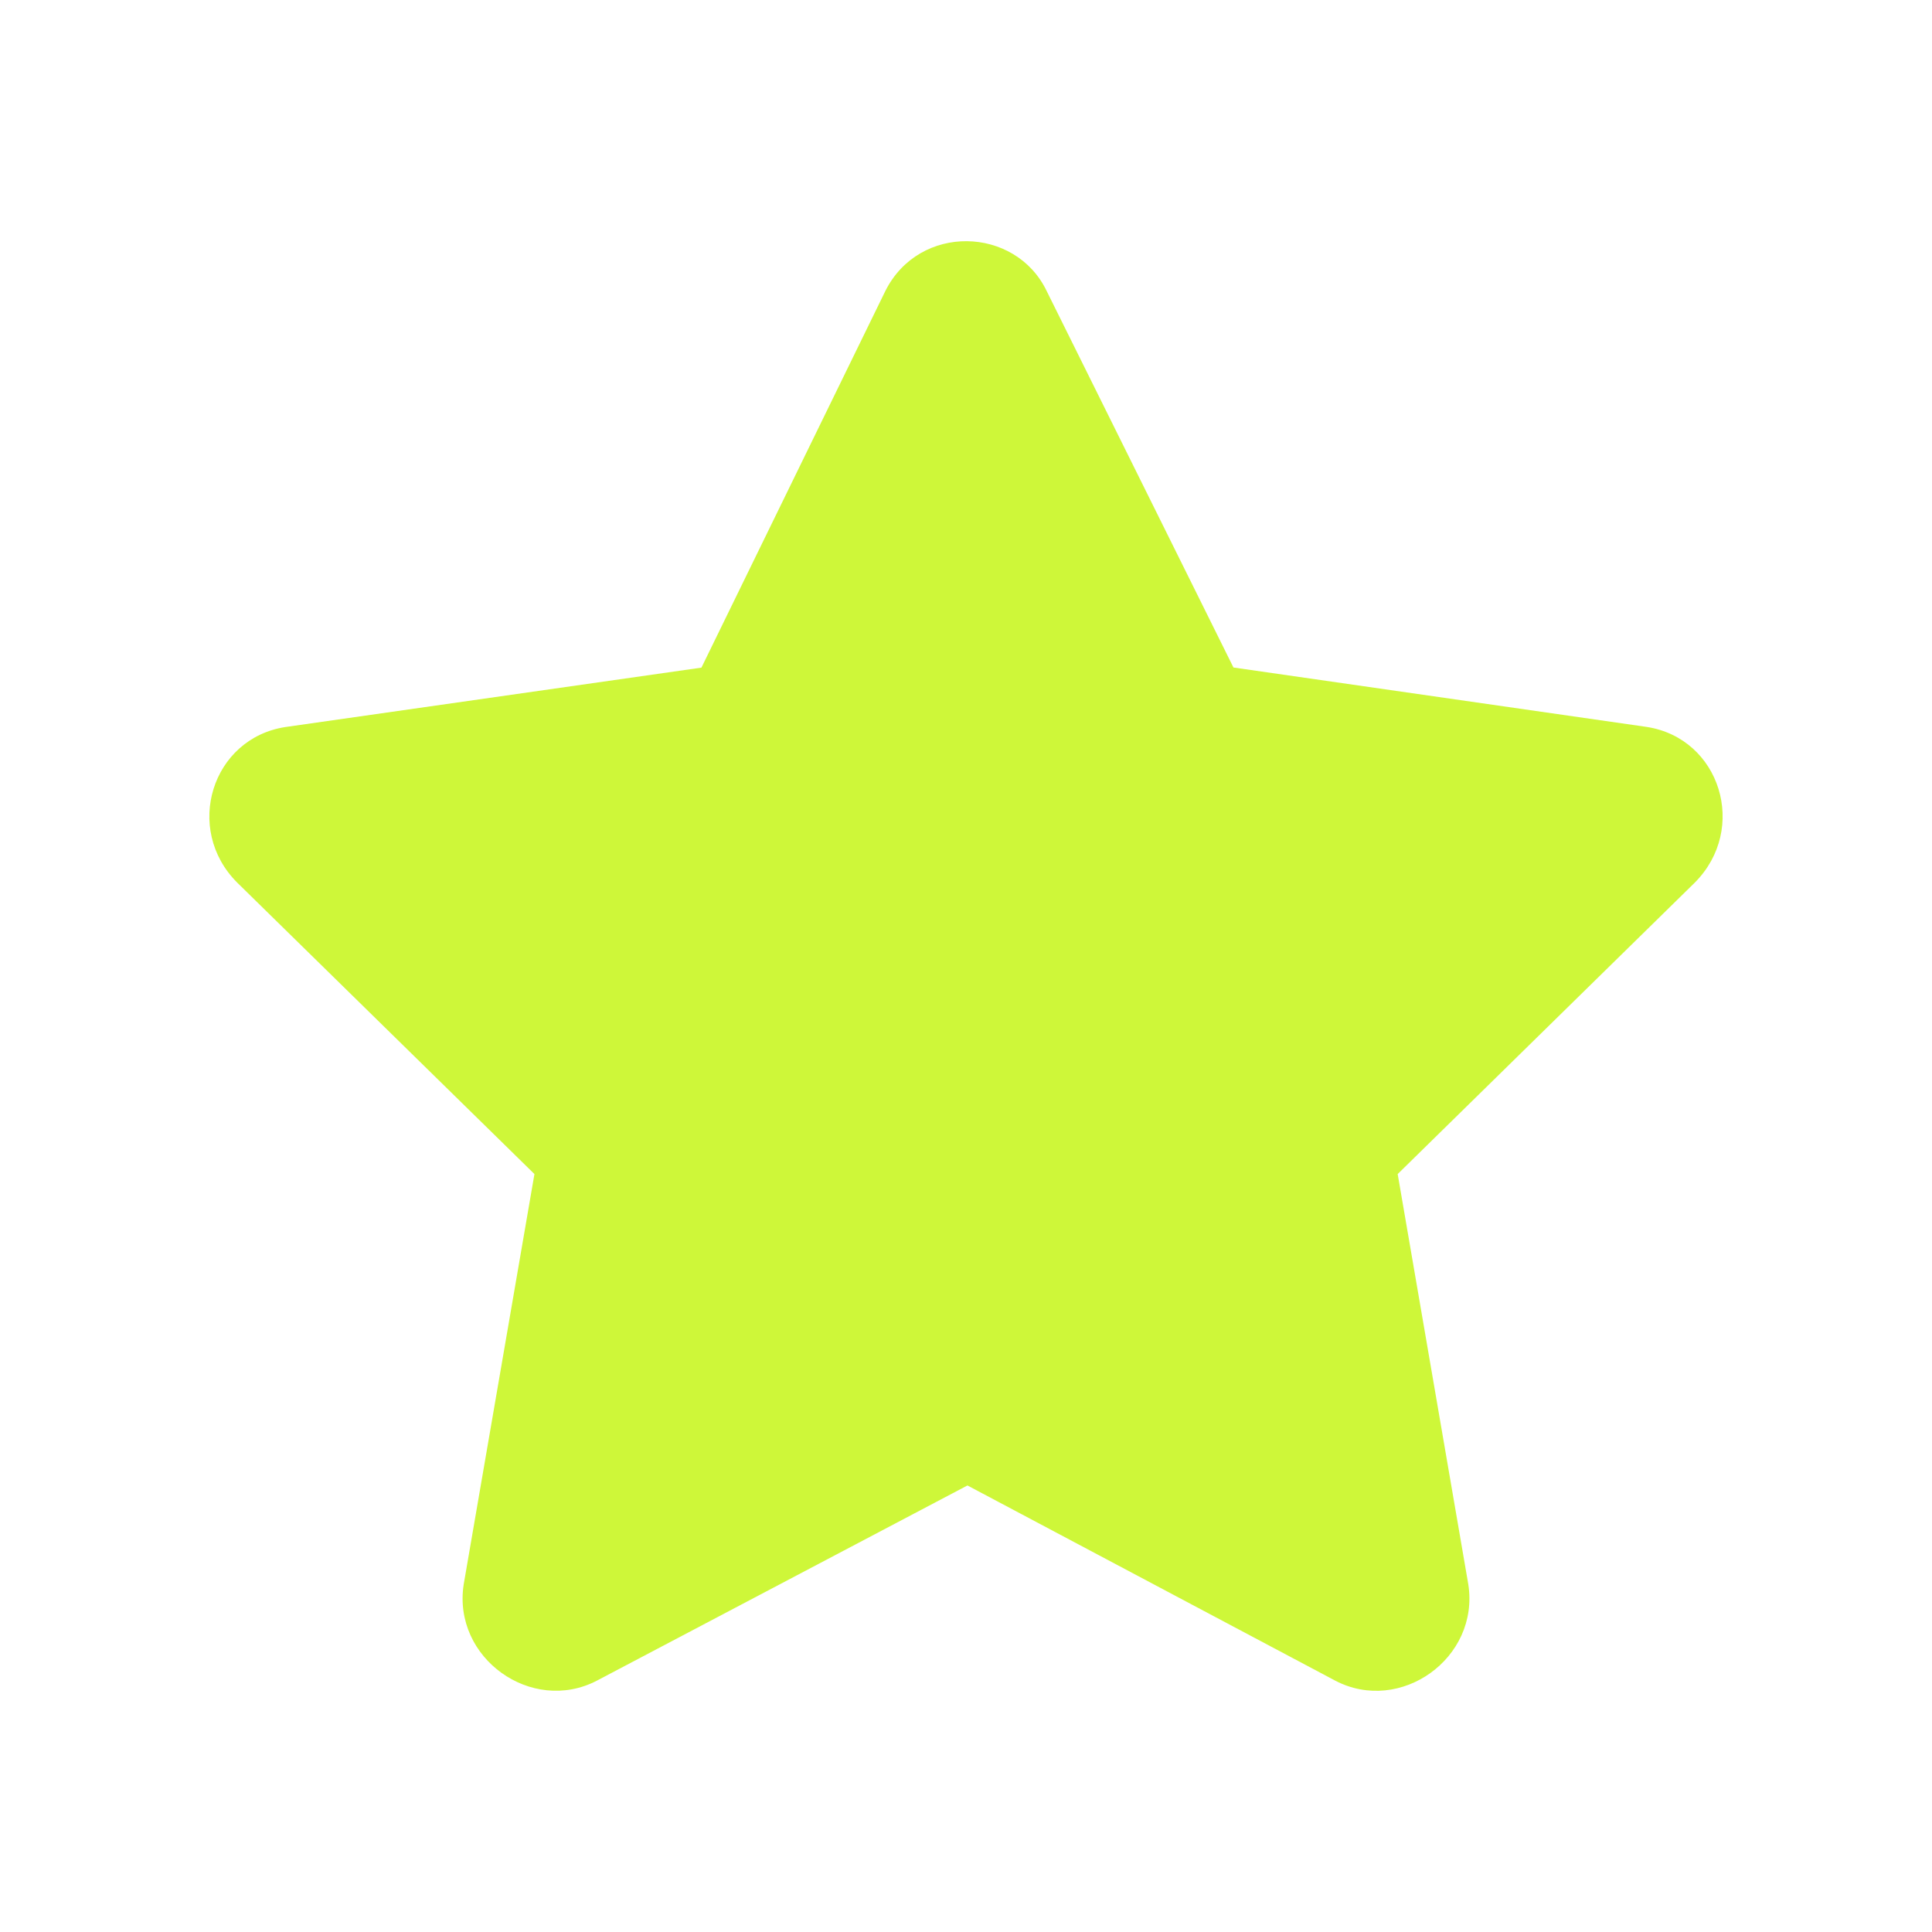
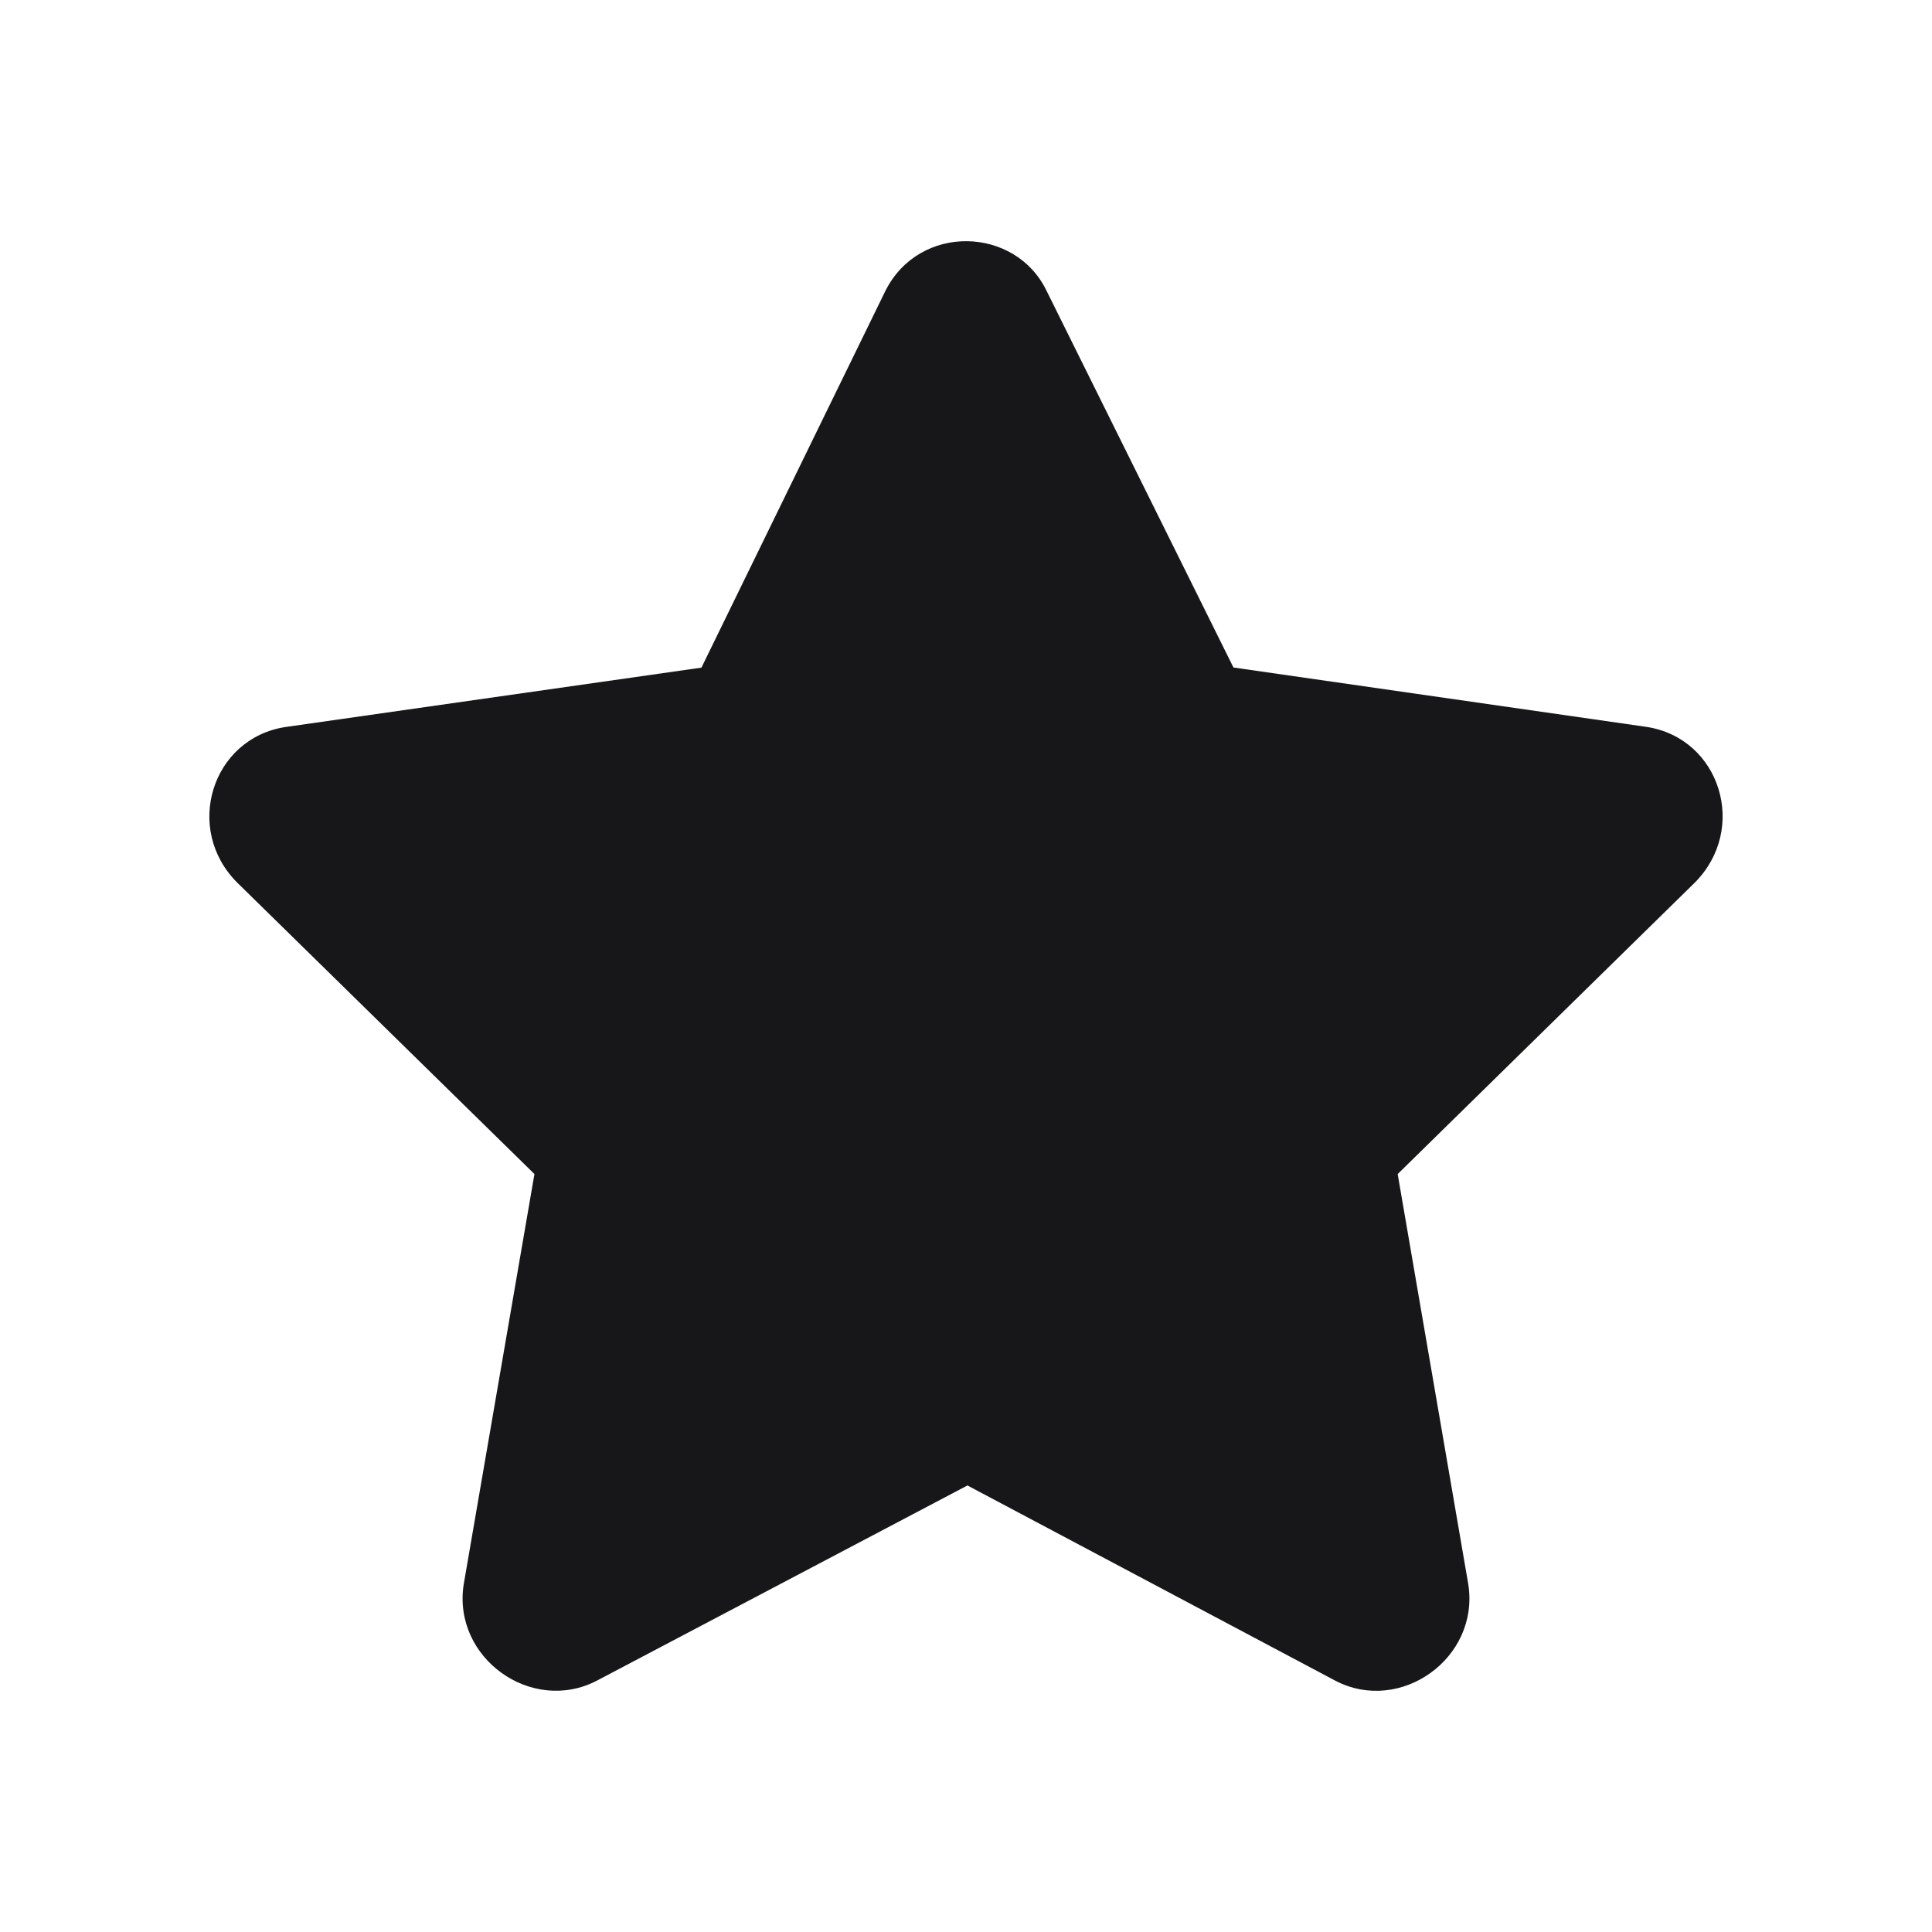
<svg xmlns="http://www.w3.org/2000/svg" width="16" height="16" fill="none" viewBox="0 0 16 16">
-   <path fill="#cef739" d="M7.332 2.41c.281-.562 1.078-.538 1.336 0l1.547 3.118 3.422.492c.61.094.843.844.398 1.29l-2.46 2.413.585 3.399c.094.61-.562 1.078-1.101.797l-3.047-1.617-3.07 1.617c-.54.28-1.196-.188-1.102-.797l.586-3.399L1.965 7.31c-.446-.445-.211-1.195.398-1.289l3.446-.492z" />
+   <path fill="#171719" d="M7.332 2.41c.281-.562 1.078-.538 1.336 0l1.547 3.118 3.422.492c.61.094.843.844.398 1.29l-2.46 2.413.585 3.399c.094.61-.562 1.078-1.101.797l-3.047-1.617-3.07 1.617c-.54.28-1.196-.188-1.102-.797l.586-3.399L1.965 7.31c-.446-.445-.211-1.195.398-1.289l3.446-.492z" />
</svg>
